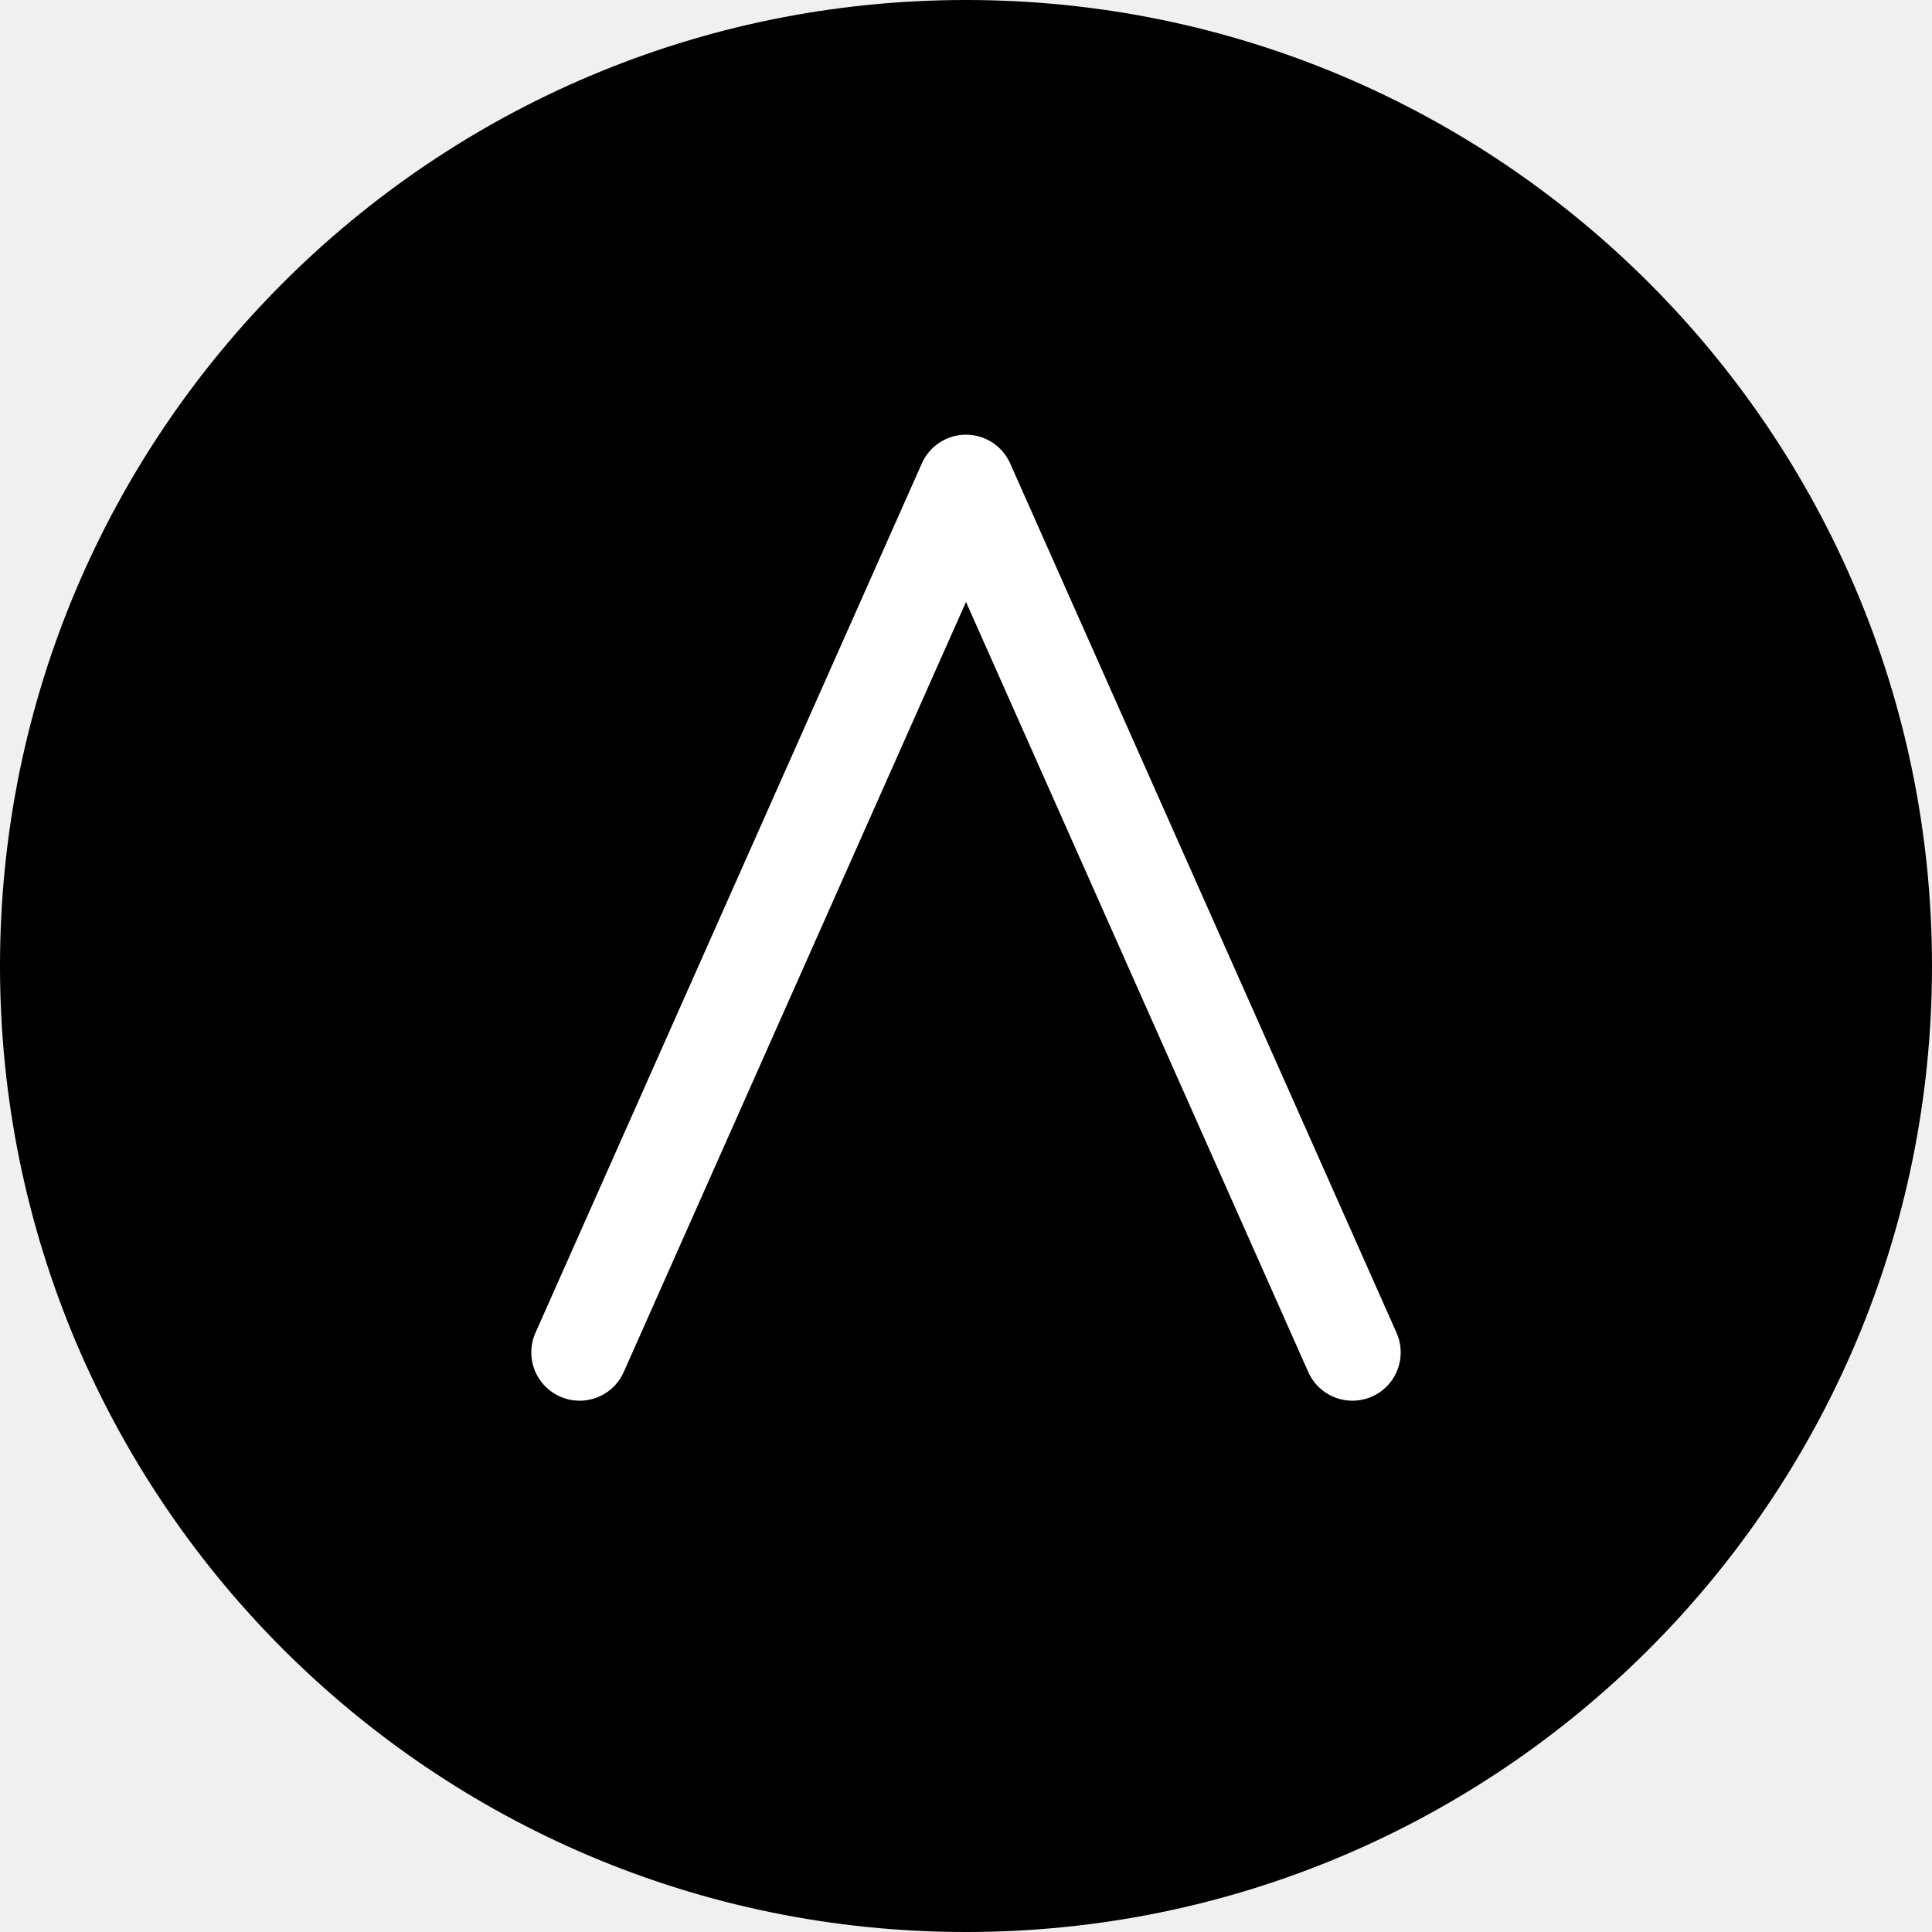
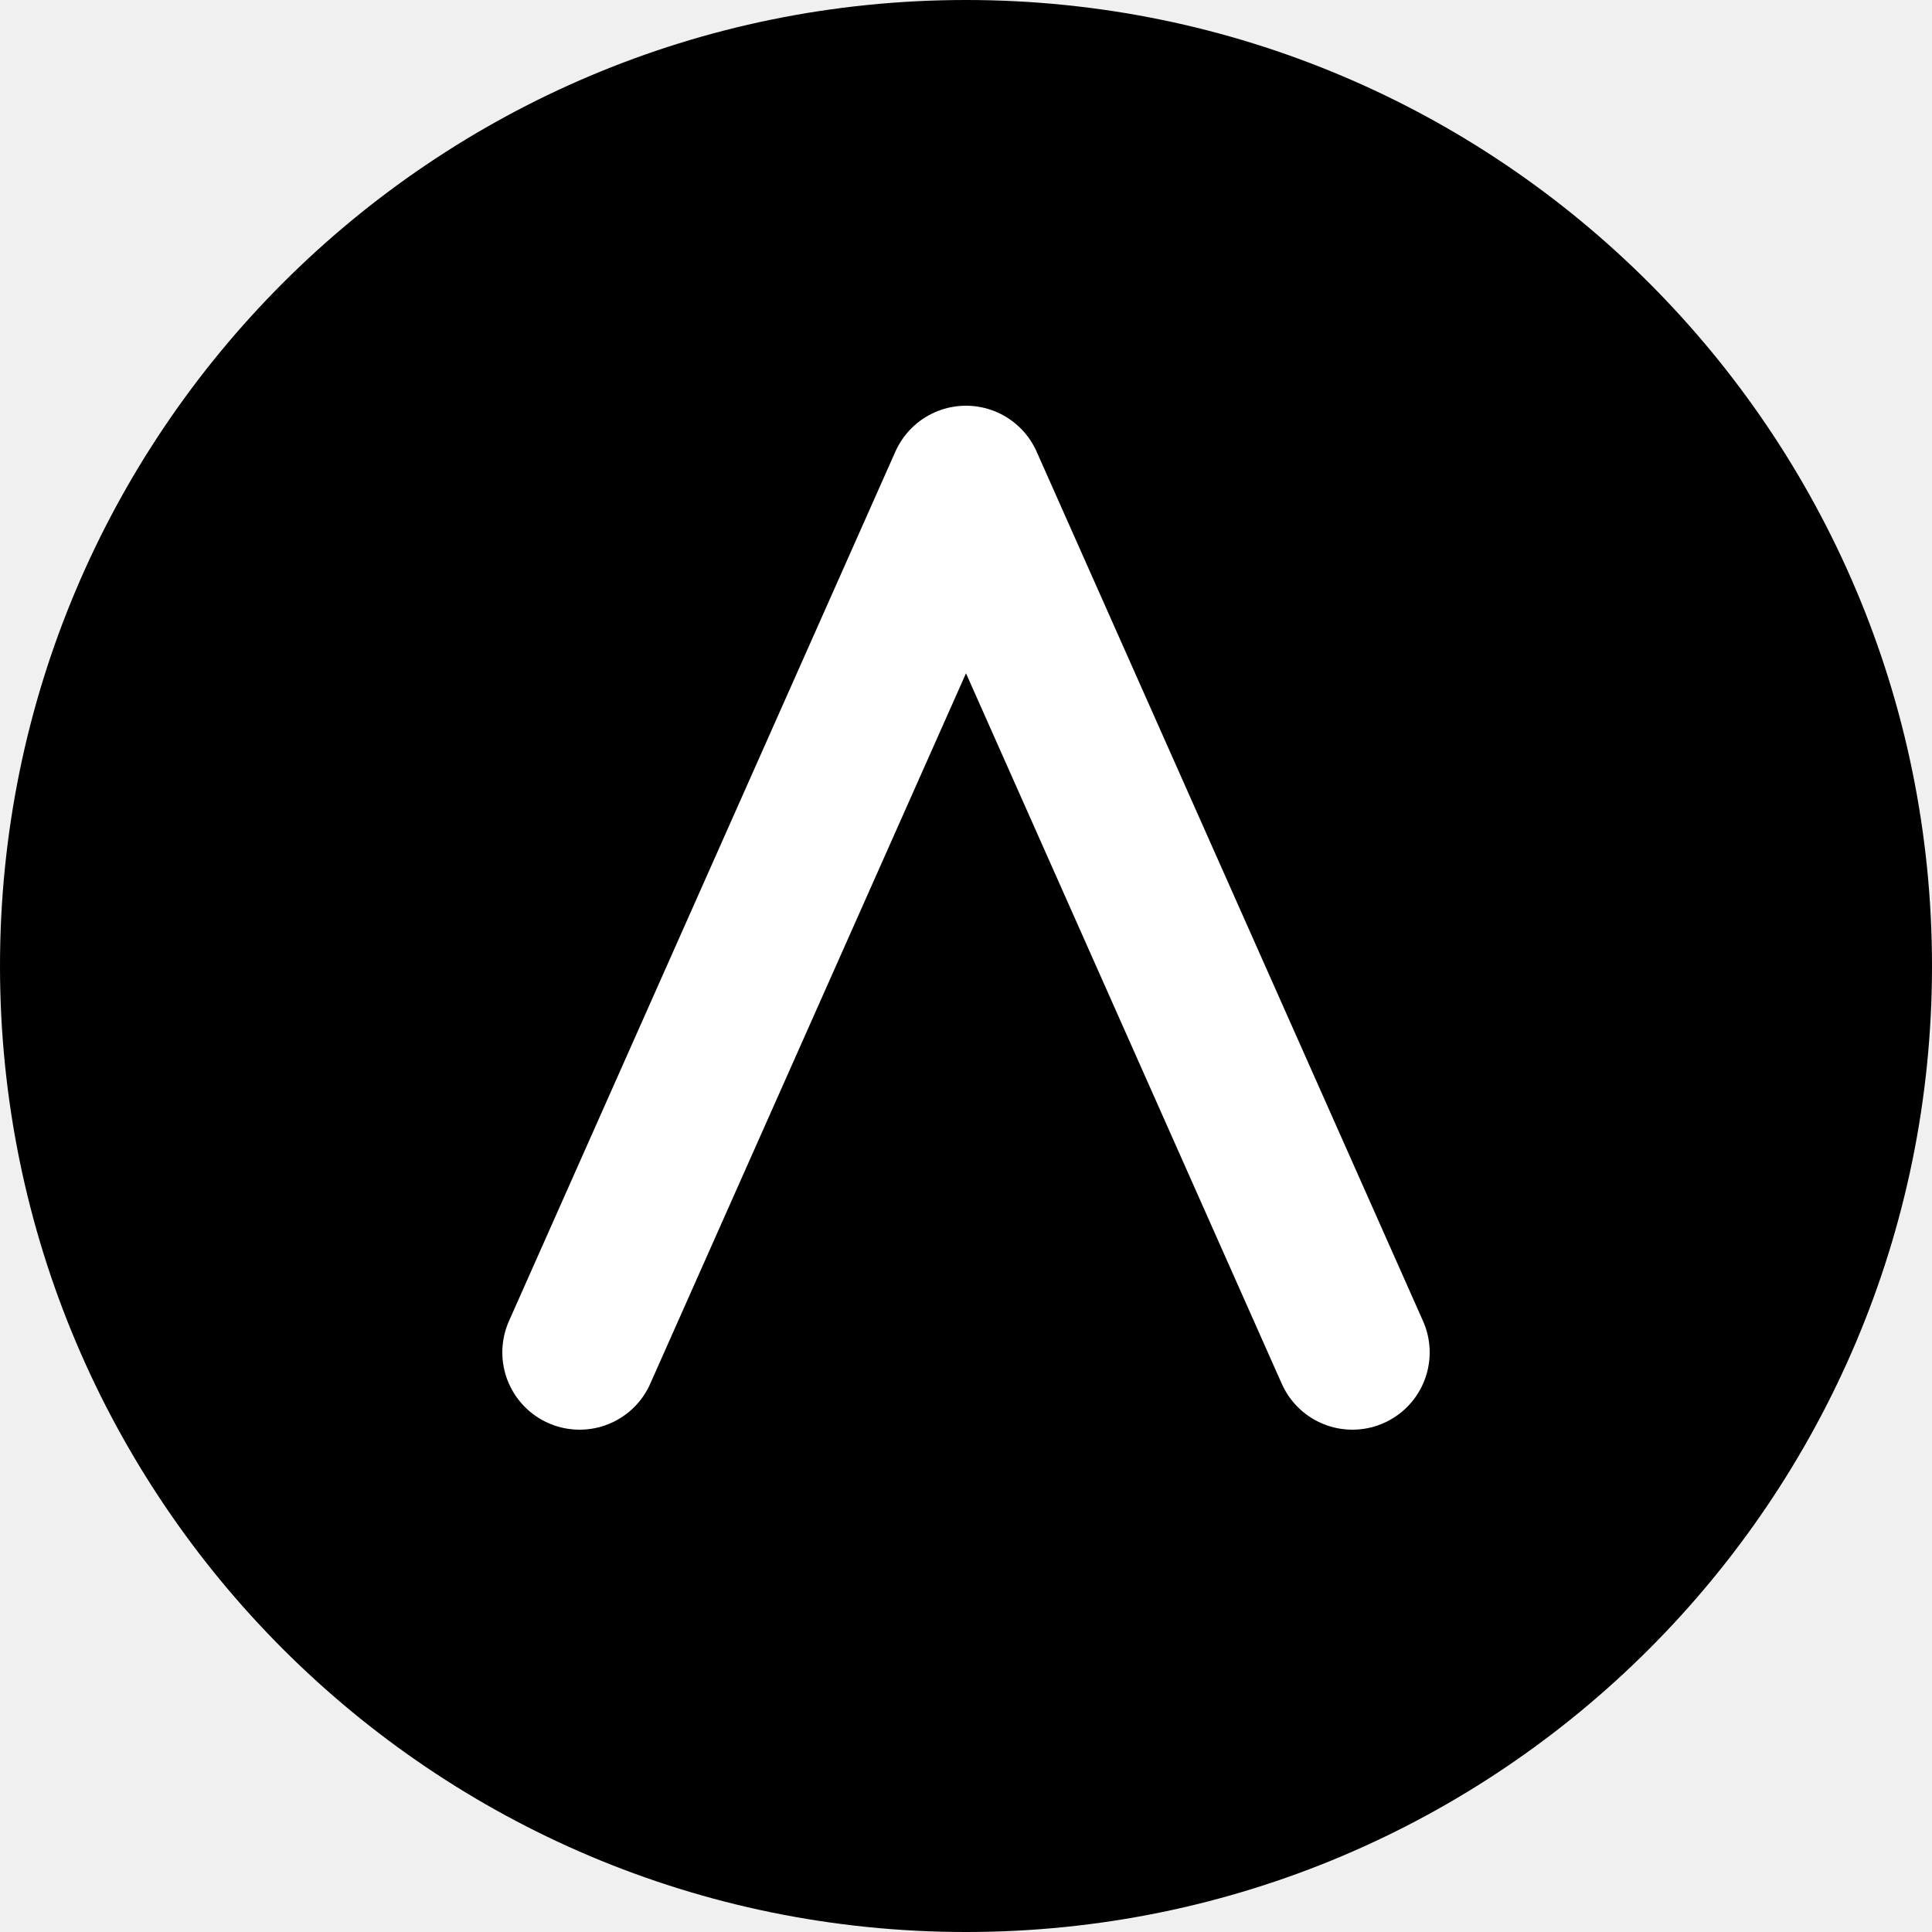
<svg xmlns="http://www.w3.org/2000/svg" viewBox="0 0 100 100">
  <circle cx="50" cy="50" r="50" fill="#000000" />
-   <path d="M 30 70 L 50 25 L 70 70" stroke="white" stroke-width="5" fill="none" stroke-linecap="round" stroke-linejoin="round" />
+   <path d="M 30 70 L 50 25 L 70 70" stroke="white" stroke-width="8" fill="none" stroke-linecap="round" stroke-linejoin="round" />
</svg>
